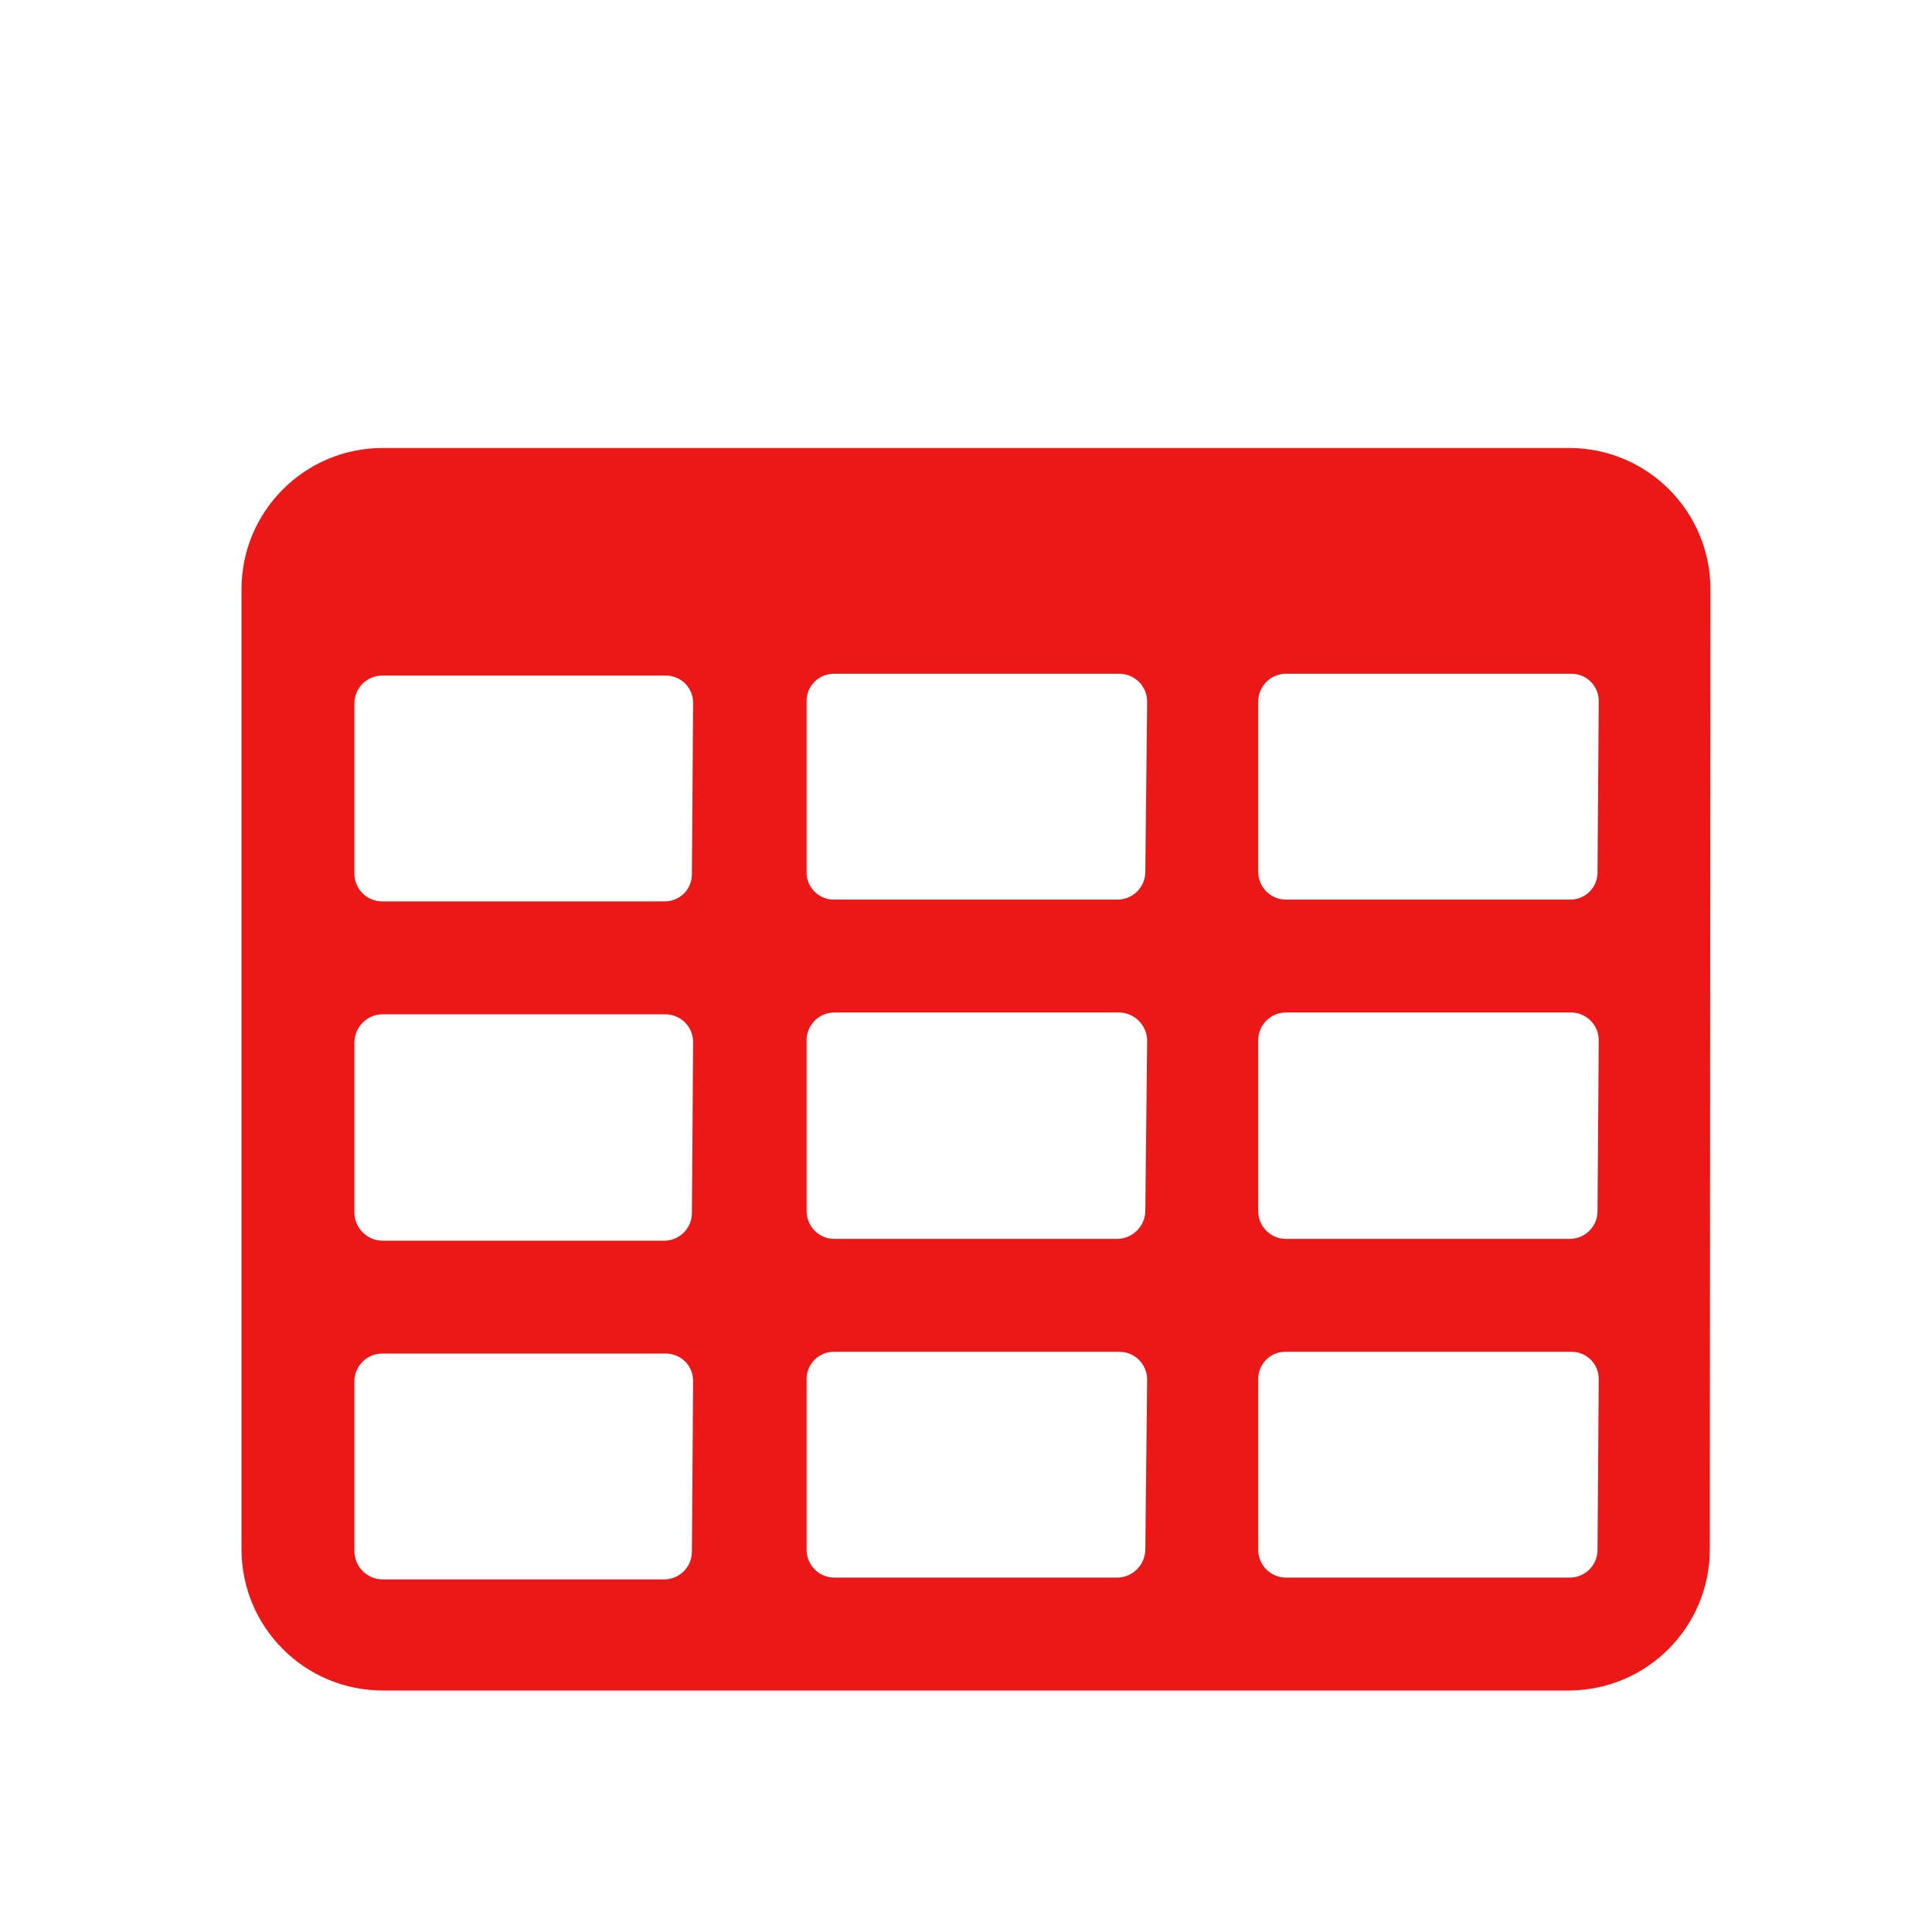
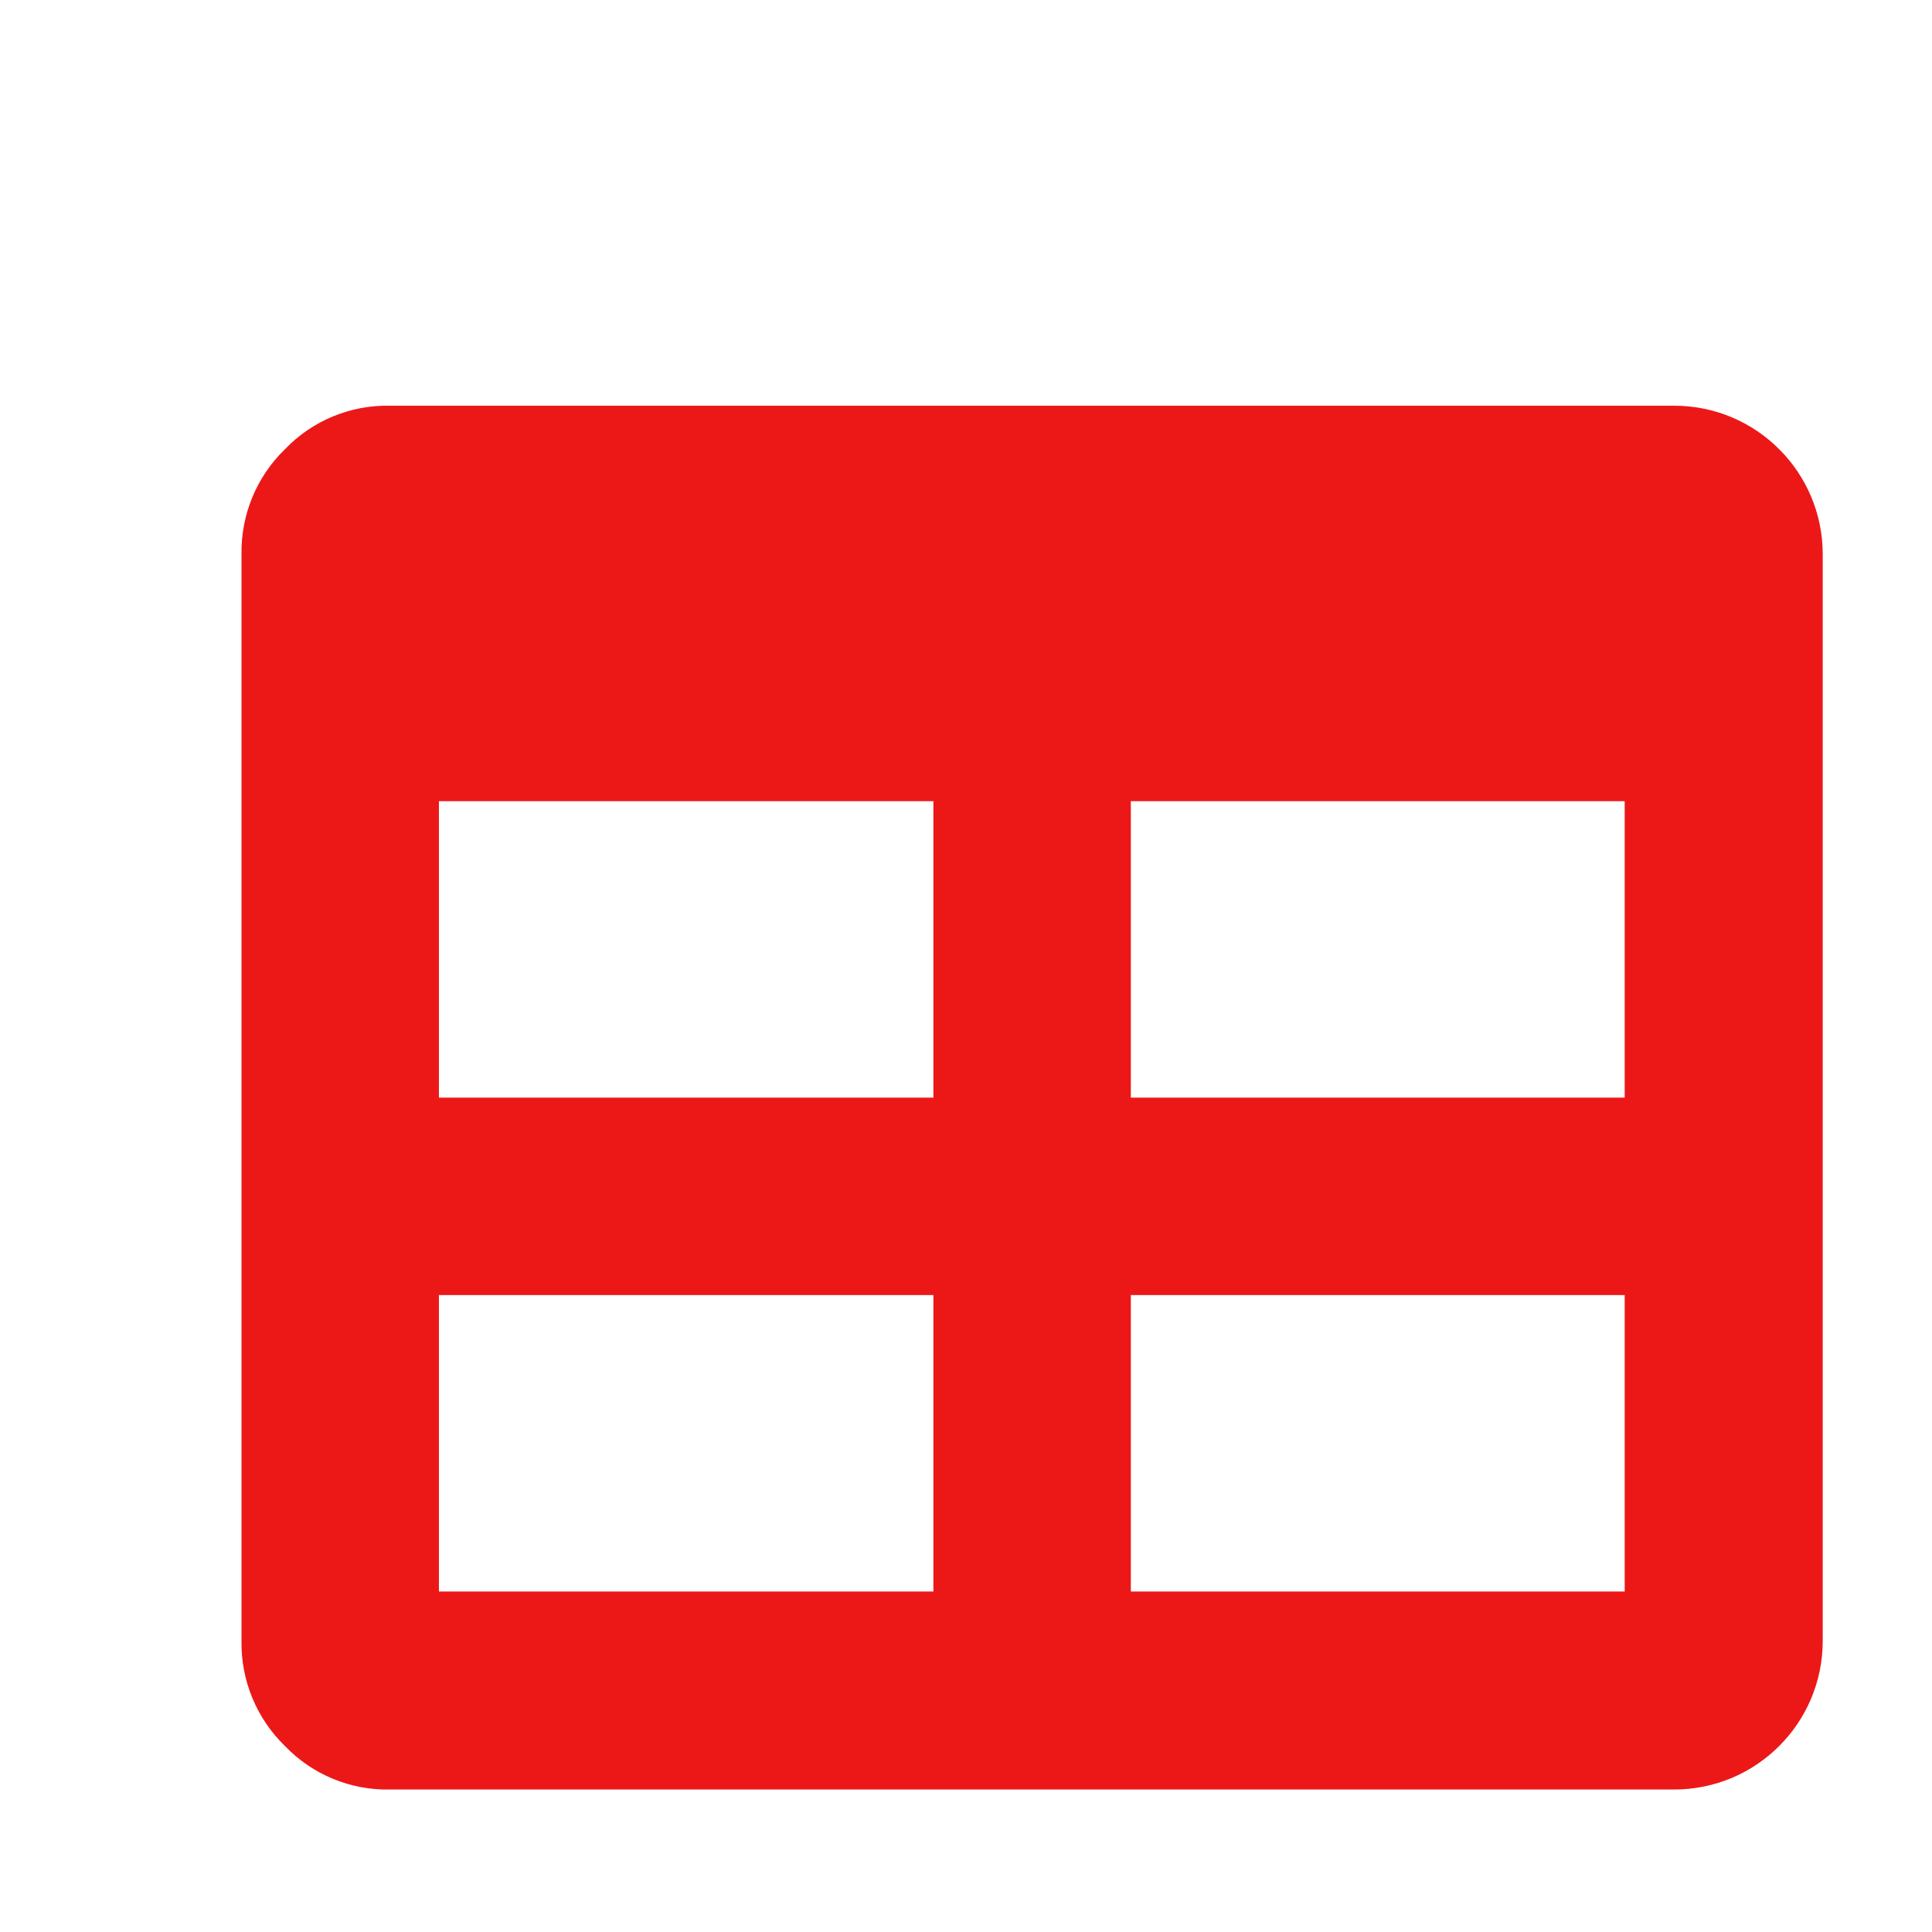
<svg xmlns="http://www.w3.org/2000/svg" id="Calque_1" data-name="Calque 1" viewBox="0 0 32 32">
-   <path d="M28.32,25.66A2.34,2.34,0,0,1,26,28H6.34A2.34,2.34,0,0,1,4,25.66V9.76A2.34,2.34,0,0,1,6.34,7.42H26a2.34,2.34,0,0,1,2.33,2.34Zm-16.84-14a.45.45,0,0,0-.46-.47H6.34a.46.46,0,0,0-.47.47v2.8a.46.46,0,0,0,.47.47H11a.45.45,0,0,0,.46-.47Zm0,5.61a.46.46,0,0,0-.46-.47H6.34a.47.47,0,0,0-.47.47v2.81a.47.47,0,0,0,.47.47H11a.46.46,0,0,0,.46-.47Zm0,5.61a.45.45,0,0,0-.46-.46H6.34a.46.46,0,0,0-.47.46v2.81a.47.47,0,0,0,.47.47H11a.46.46,0,0,0,.46-.47ZM19,11.63a.46.46,0,0,0-.47-.47H13.82a.45.45,0,0,0-.46.47v2.8a.45.45,0,0,0,.46.47H18.5a.46.46,0,0,0,.47-.47Zm0,5.61a.47.47,0,0,0-.47-.47H13.82a.46.46,0,0,0-.46.47v2.81a.46.46,0,0,0,.46.47H18.5a.47.47,0,0,0,.47-.47Zm0,5.61a.46.46,0,0,0-.47-.46H13.82a.45.45,0,0,0-.46.46v2.81a.46.46,0,0,0,.46.47H18.5a.47.47,0,0,0,.47-.47Zm7.48-11.22a.45.45,0,0,0-.46-.47H21.31a.46.46,0,0,0-.47.47v2.8a.46.46,0,0,0,.47.47H26a.45.45,0,0,0,.46-.47Zm0,5.61a.46.46,0,0,0-.46-.47H21.31a.46.46,0,0,0-.47.47v2.81a.46.46,0,0,0,.47.47H26a.46.46,0,0,0,.46-.47Zm0,5.61a.45.45,0,0,0-.46-.46H21.31a.45.45,0,0,0-.47.46v2.81a.46.46,0,0,0,.47.47H26a.46.46,0,0,0,.46-.47Z" style="fill:#ec1818" />
+   <defs>
+     <style>.cls-1{fill:#ec1818;}</style>
+   </defs>
+   <path class="cls-1" d="M27.73,6.72a2.46,2.46,0,0,1,2.46,2.46v18a2.46,2.46,0,0,1-2.46,2.46H6.46a2.34,2.34,0,0,1-1.74-.72A2.37,2.37,0,0,1,4,27.18v-18a2.37,2.37,0,0,1,.72-1.74,2.34,2.34,0,0,1,1.74-.72ZM15.46,18.18V13.27H7.27v4.91Zm0,8.18V21.45H7.27v4.91Zm11.45-8.18V13.27H18.73v4.91Zm0,8.18V21.45H18.73v4.91Z" />
</svg>
